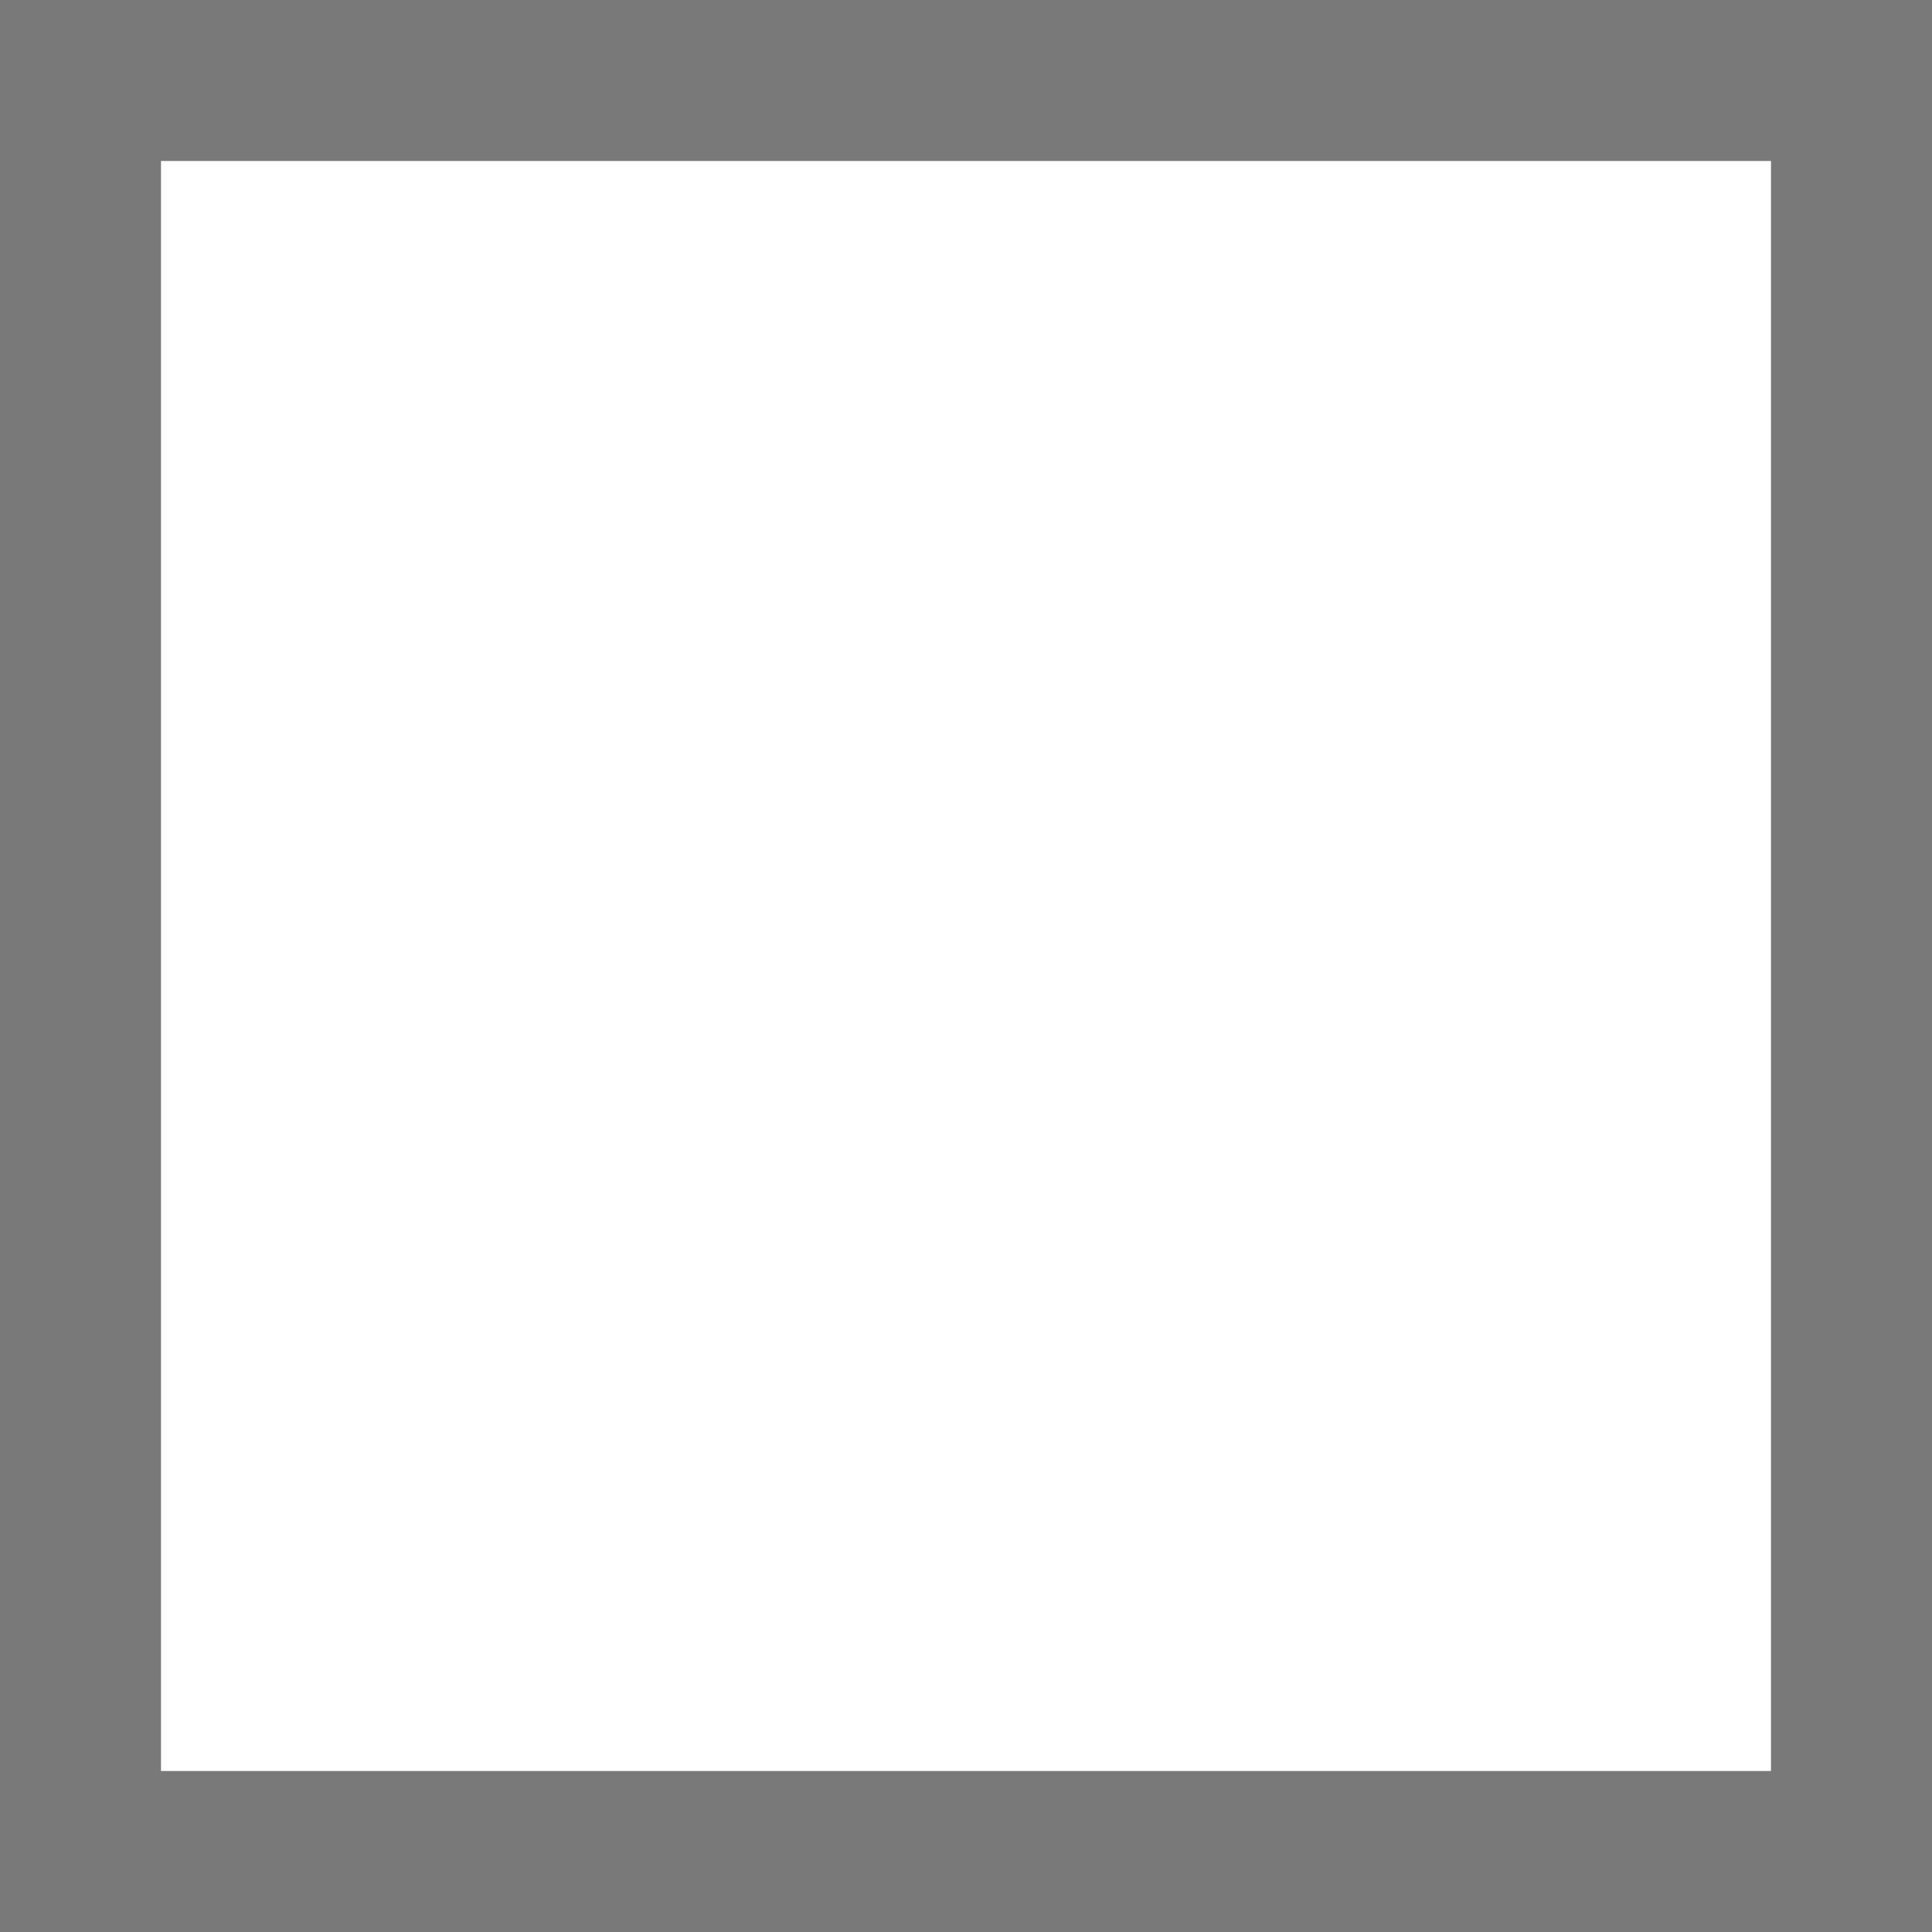
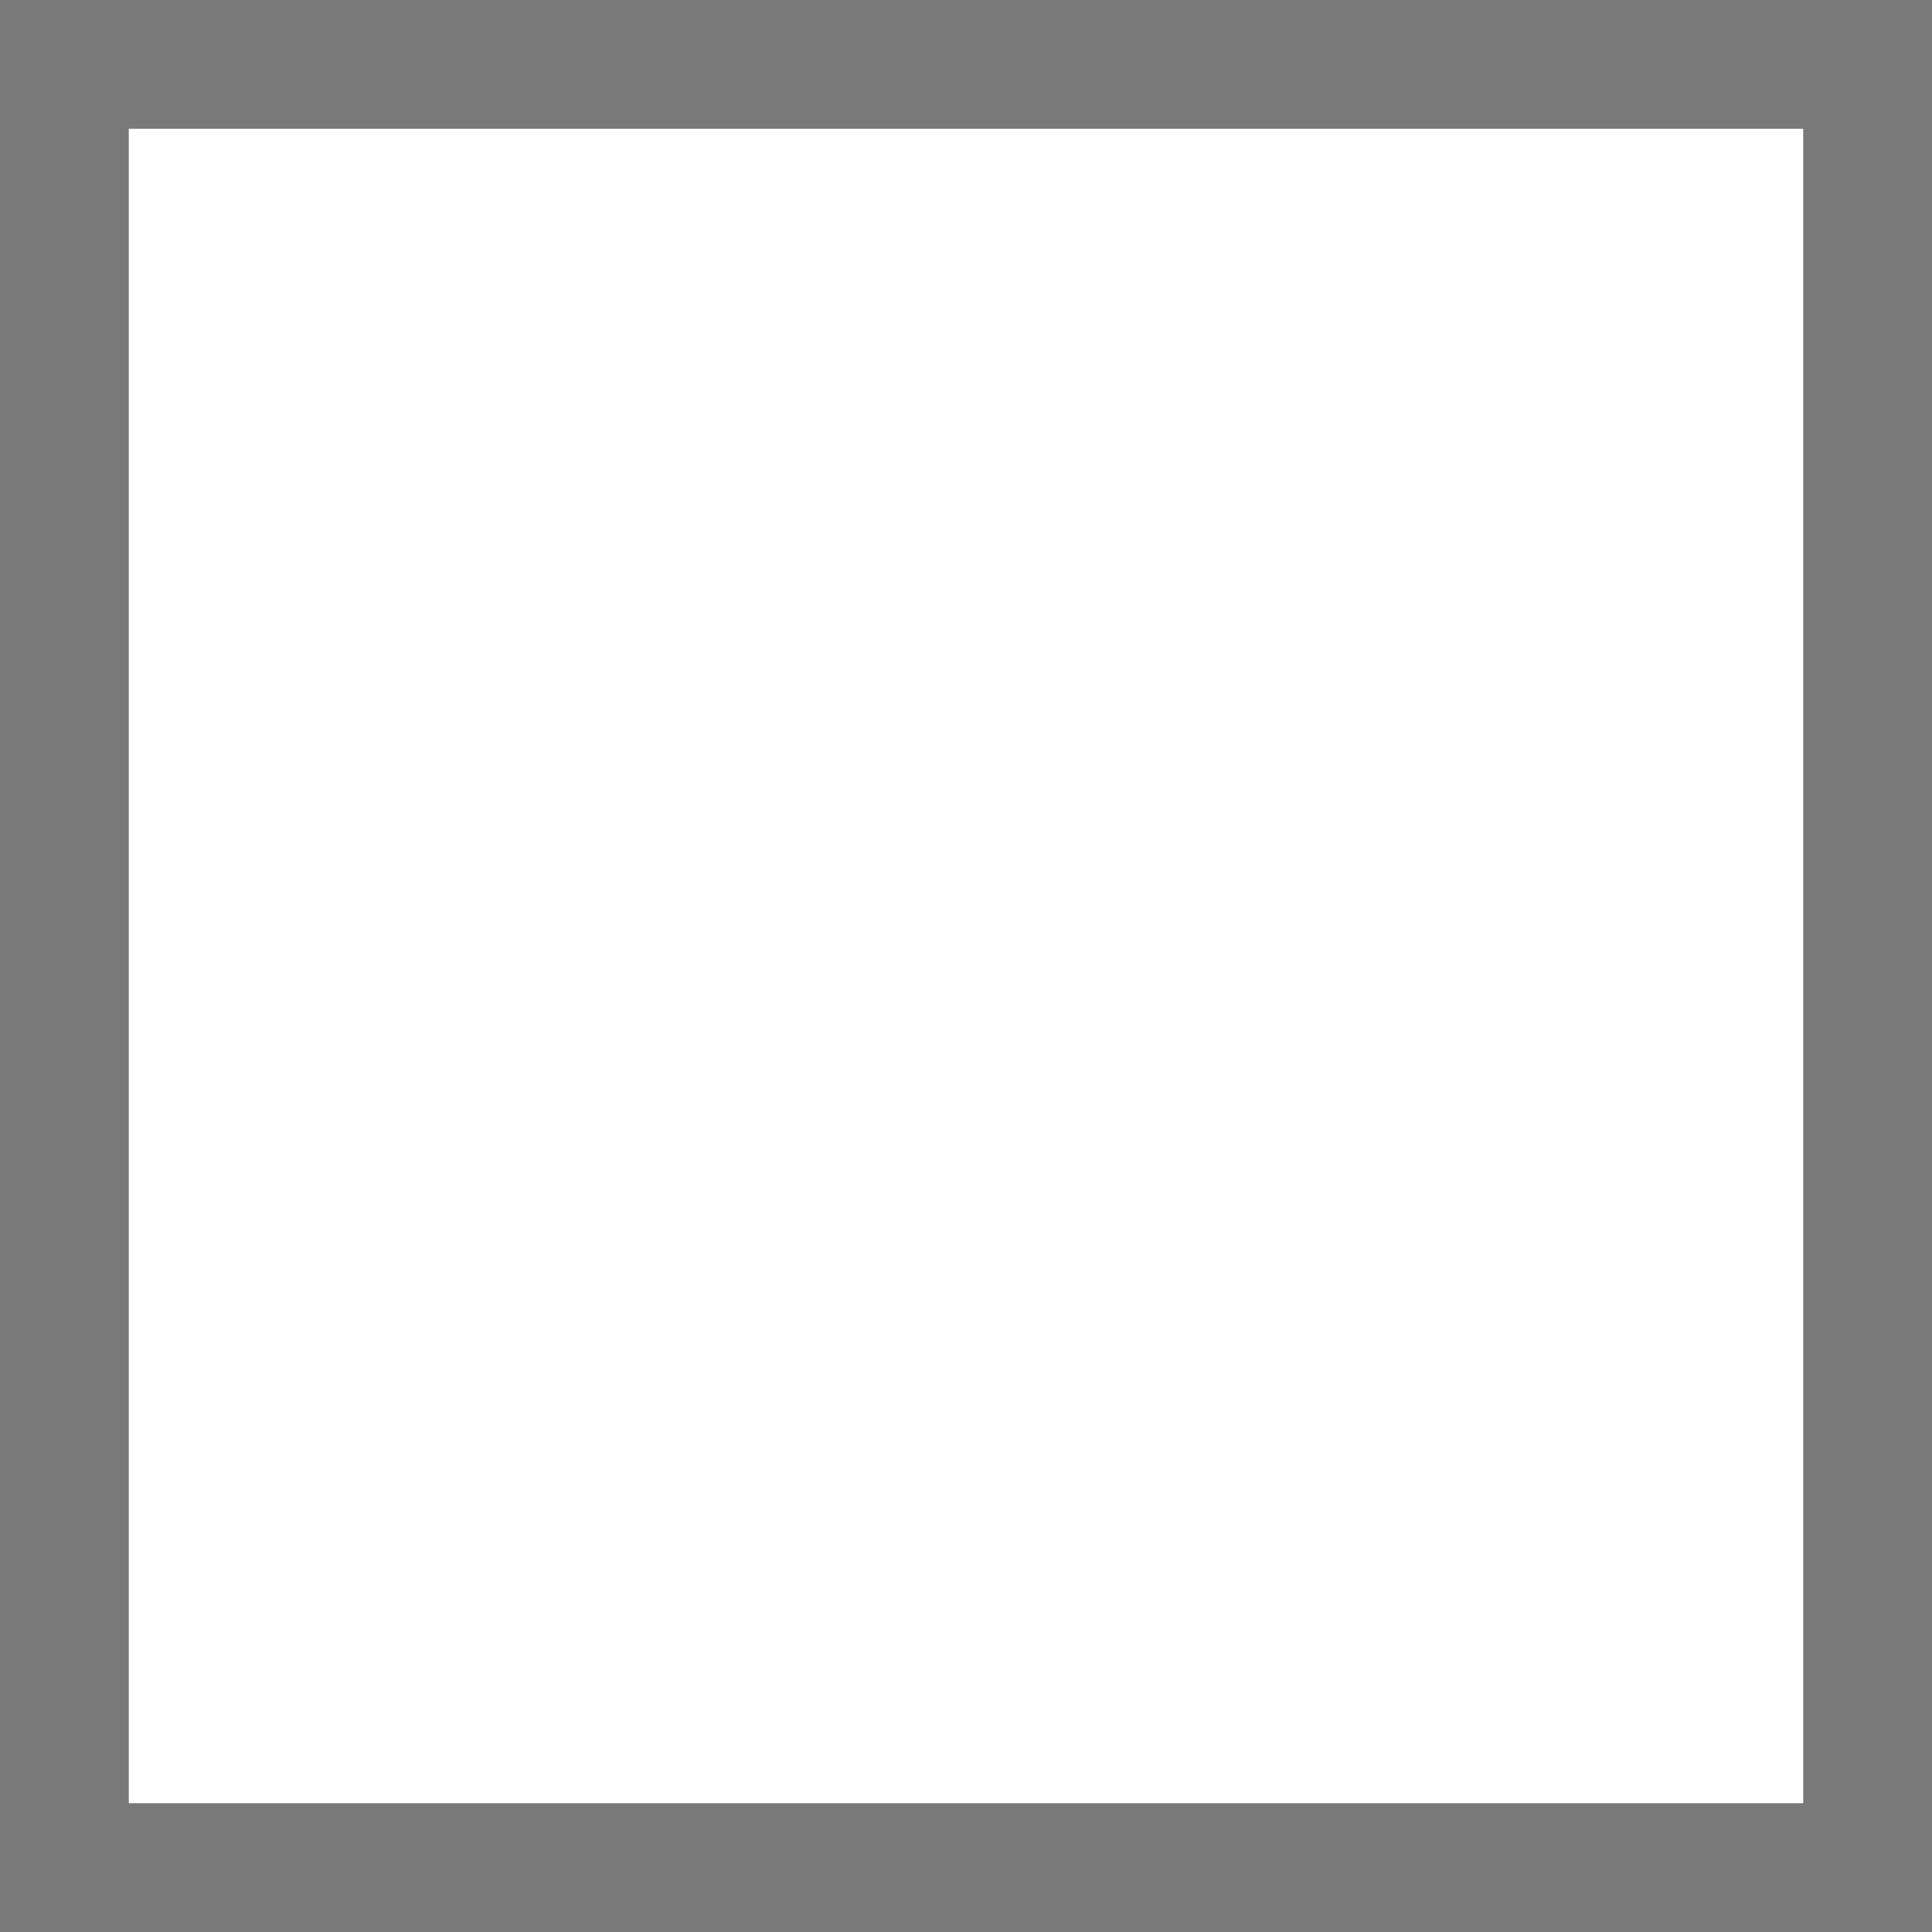
- <svg xmlns="http://www.w3.org/2000/svg" version="1.1" width="12px" height="12px" viewBox="845 209  12 12">
-   <path d="M 845.5 209.5  L 856.5 209.5  L 856.5 220.5  L 845.5 220.5  L 845.5 209.5  Z " fill-rule="nonzero" fill="#ffffff" stroke="none" />
-   <path d="M 845.5 209.5  L 856.5 209.5  L 856.5 220.5  L 845.5 220.5  L 845.5 209.5  Z " stroke-width="1" stroke="#797979" fill="none" />
+ <svg xmlns="http://www.w3.org/2000/svg" version="1.1" width="15px" height="15px" viewBox="213 185  15 15">
+   <path d="M 213.5 185.5  L 227.5 185.5  L 227.5 199.5  L 213.5 199.5  L 213.5 185.5  Z " fill-rule="nonzero" fill="#ffffff" stroke="none" />
+   <path d="M 213.5 185.5  L 227.5 185.5  L 227.5 199.5  L 213.5 199.5  L 213.5 185.5  Z " stroke-width="1" stroke="#797979" fill="none" />
</svg>
